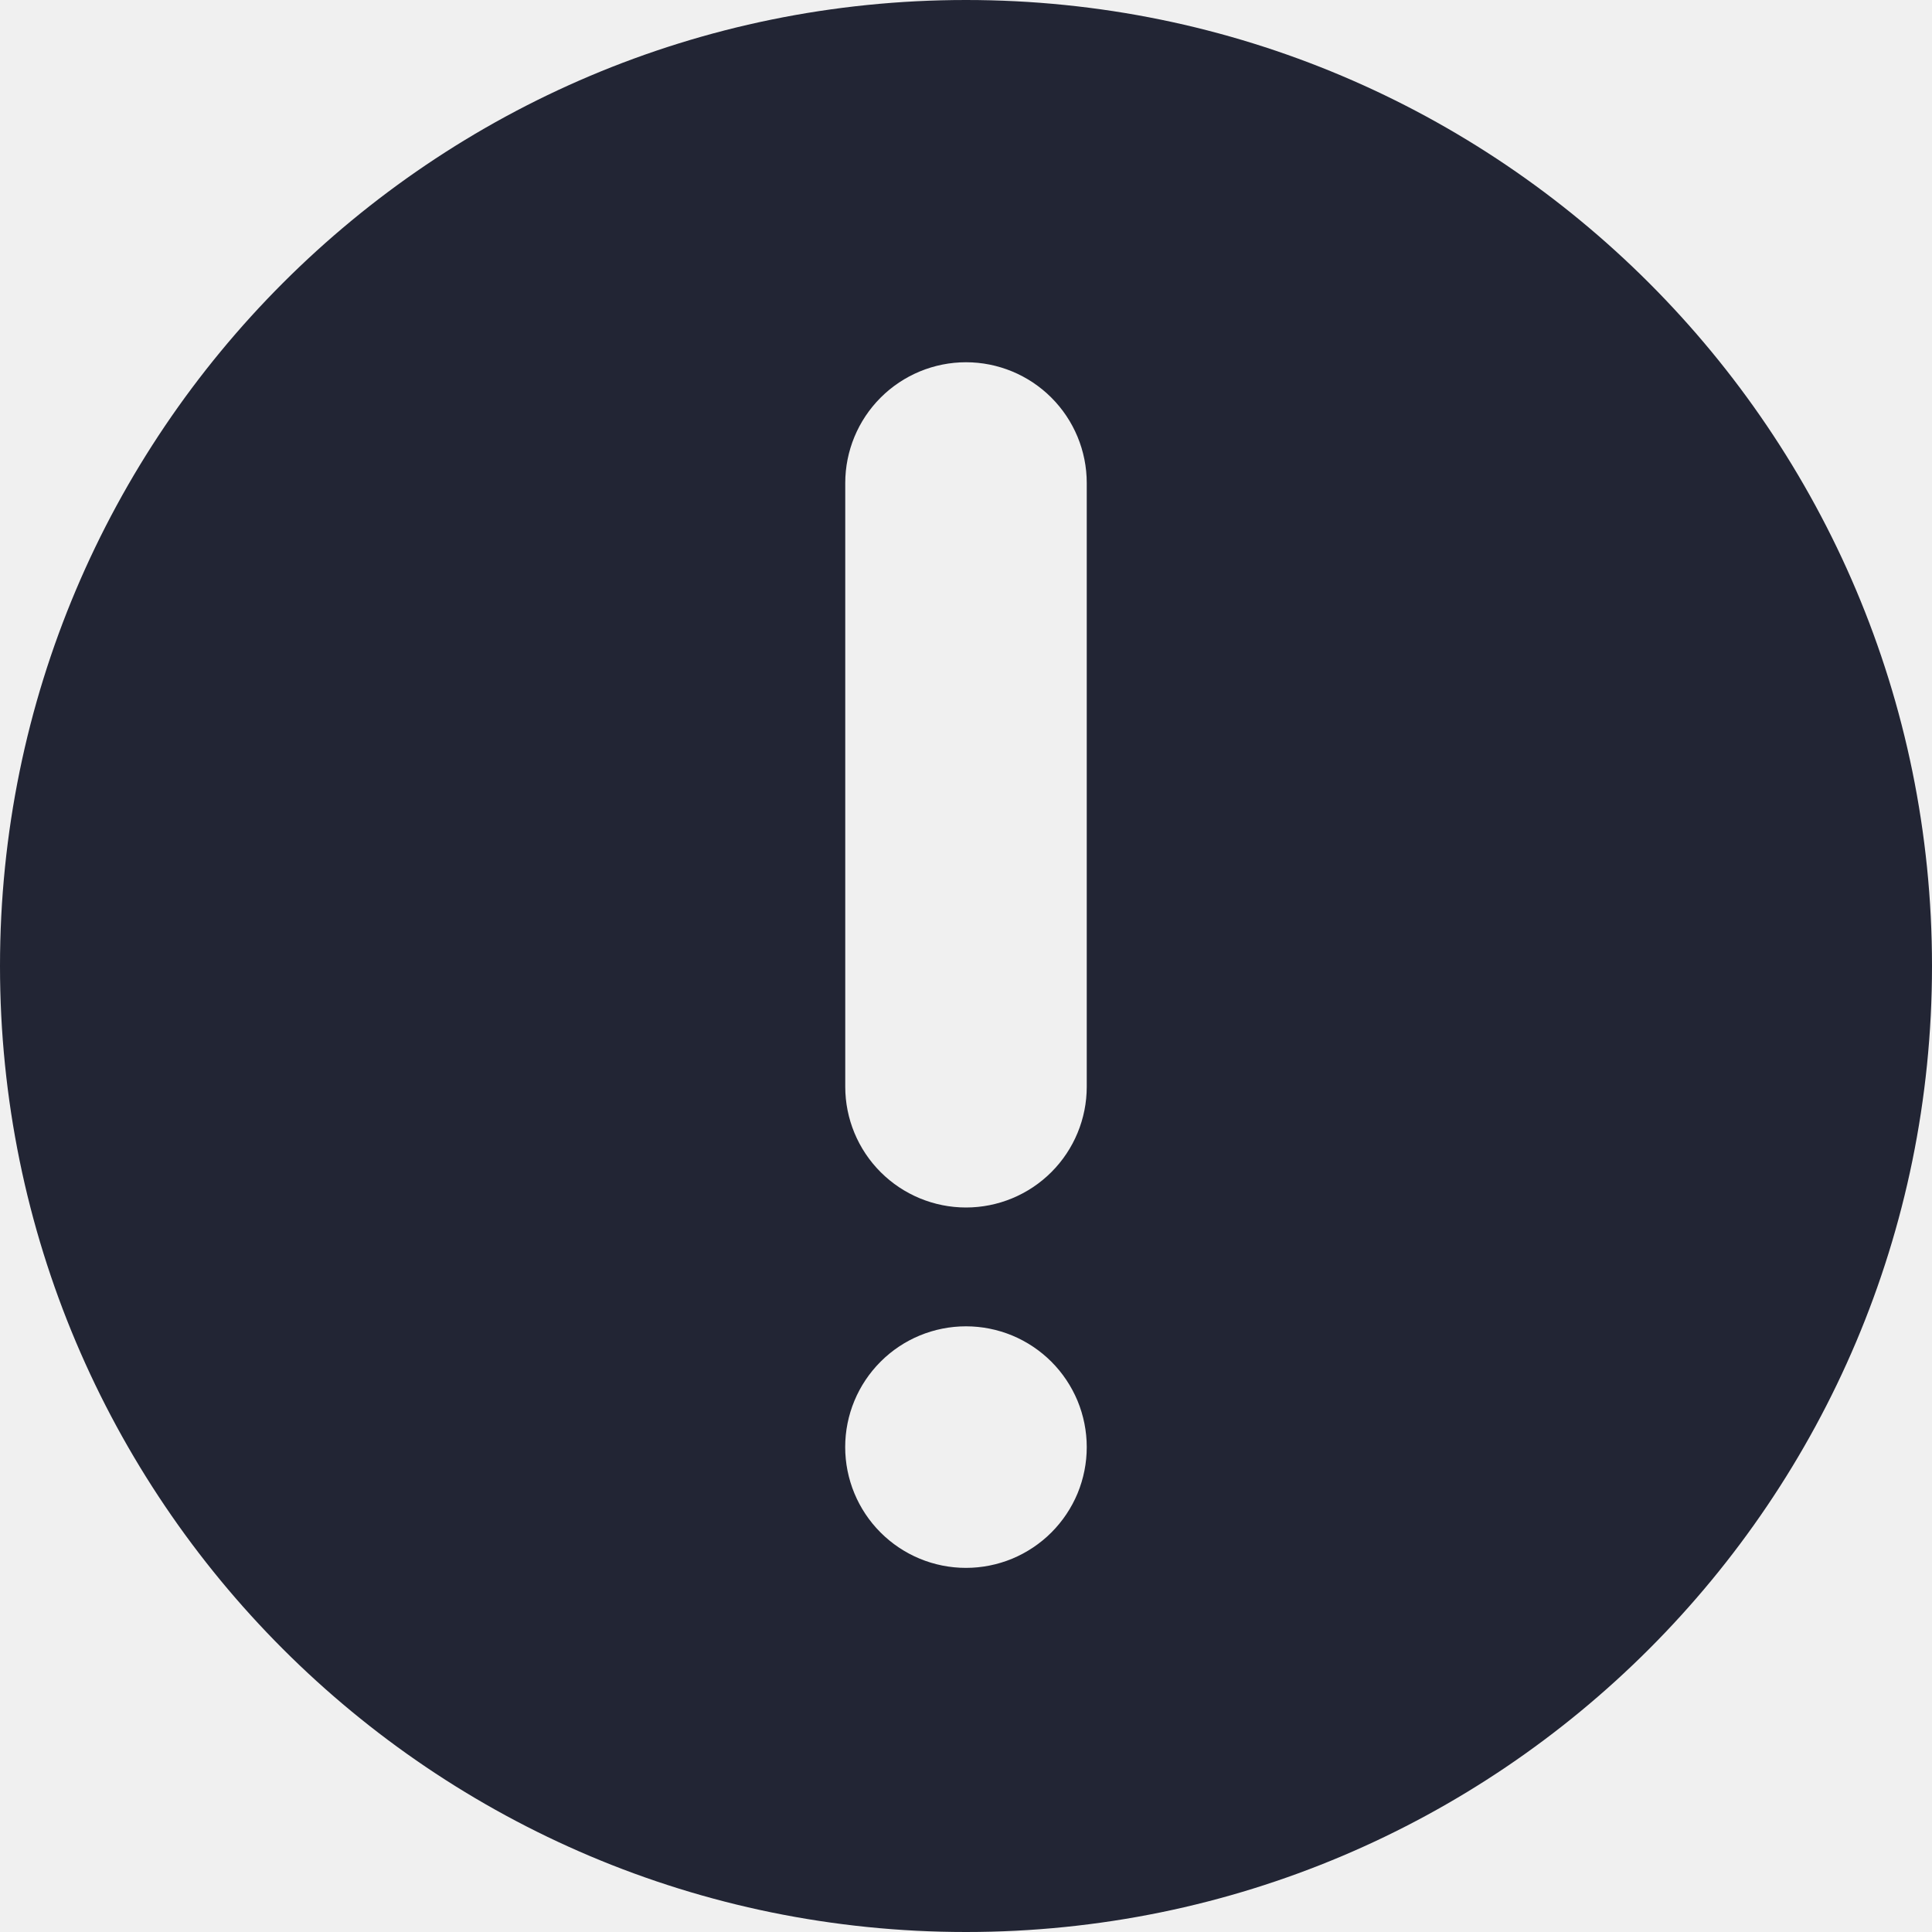
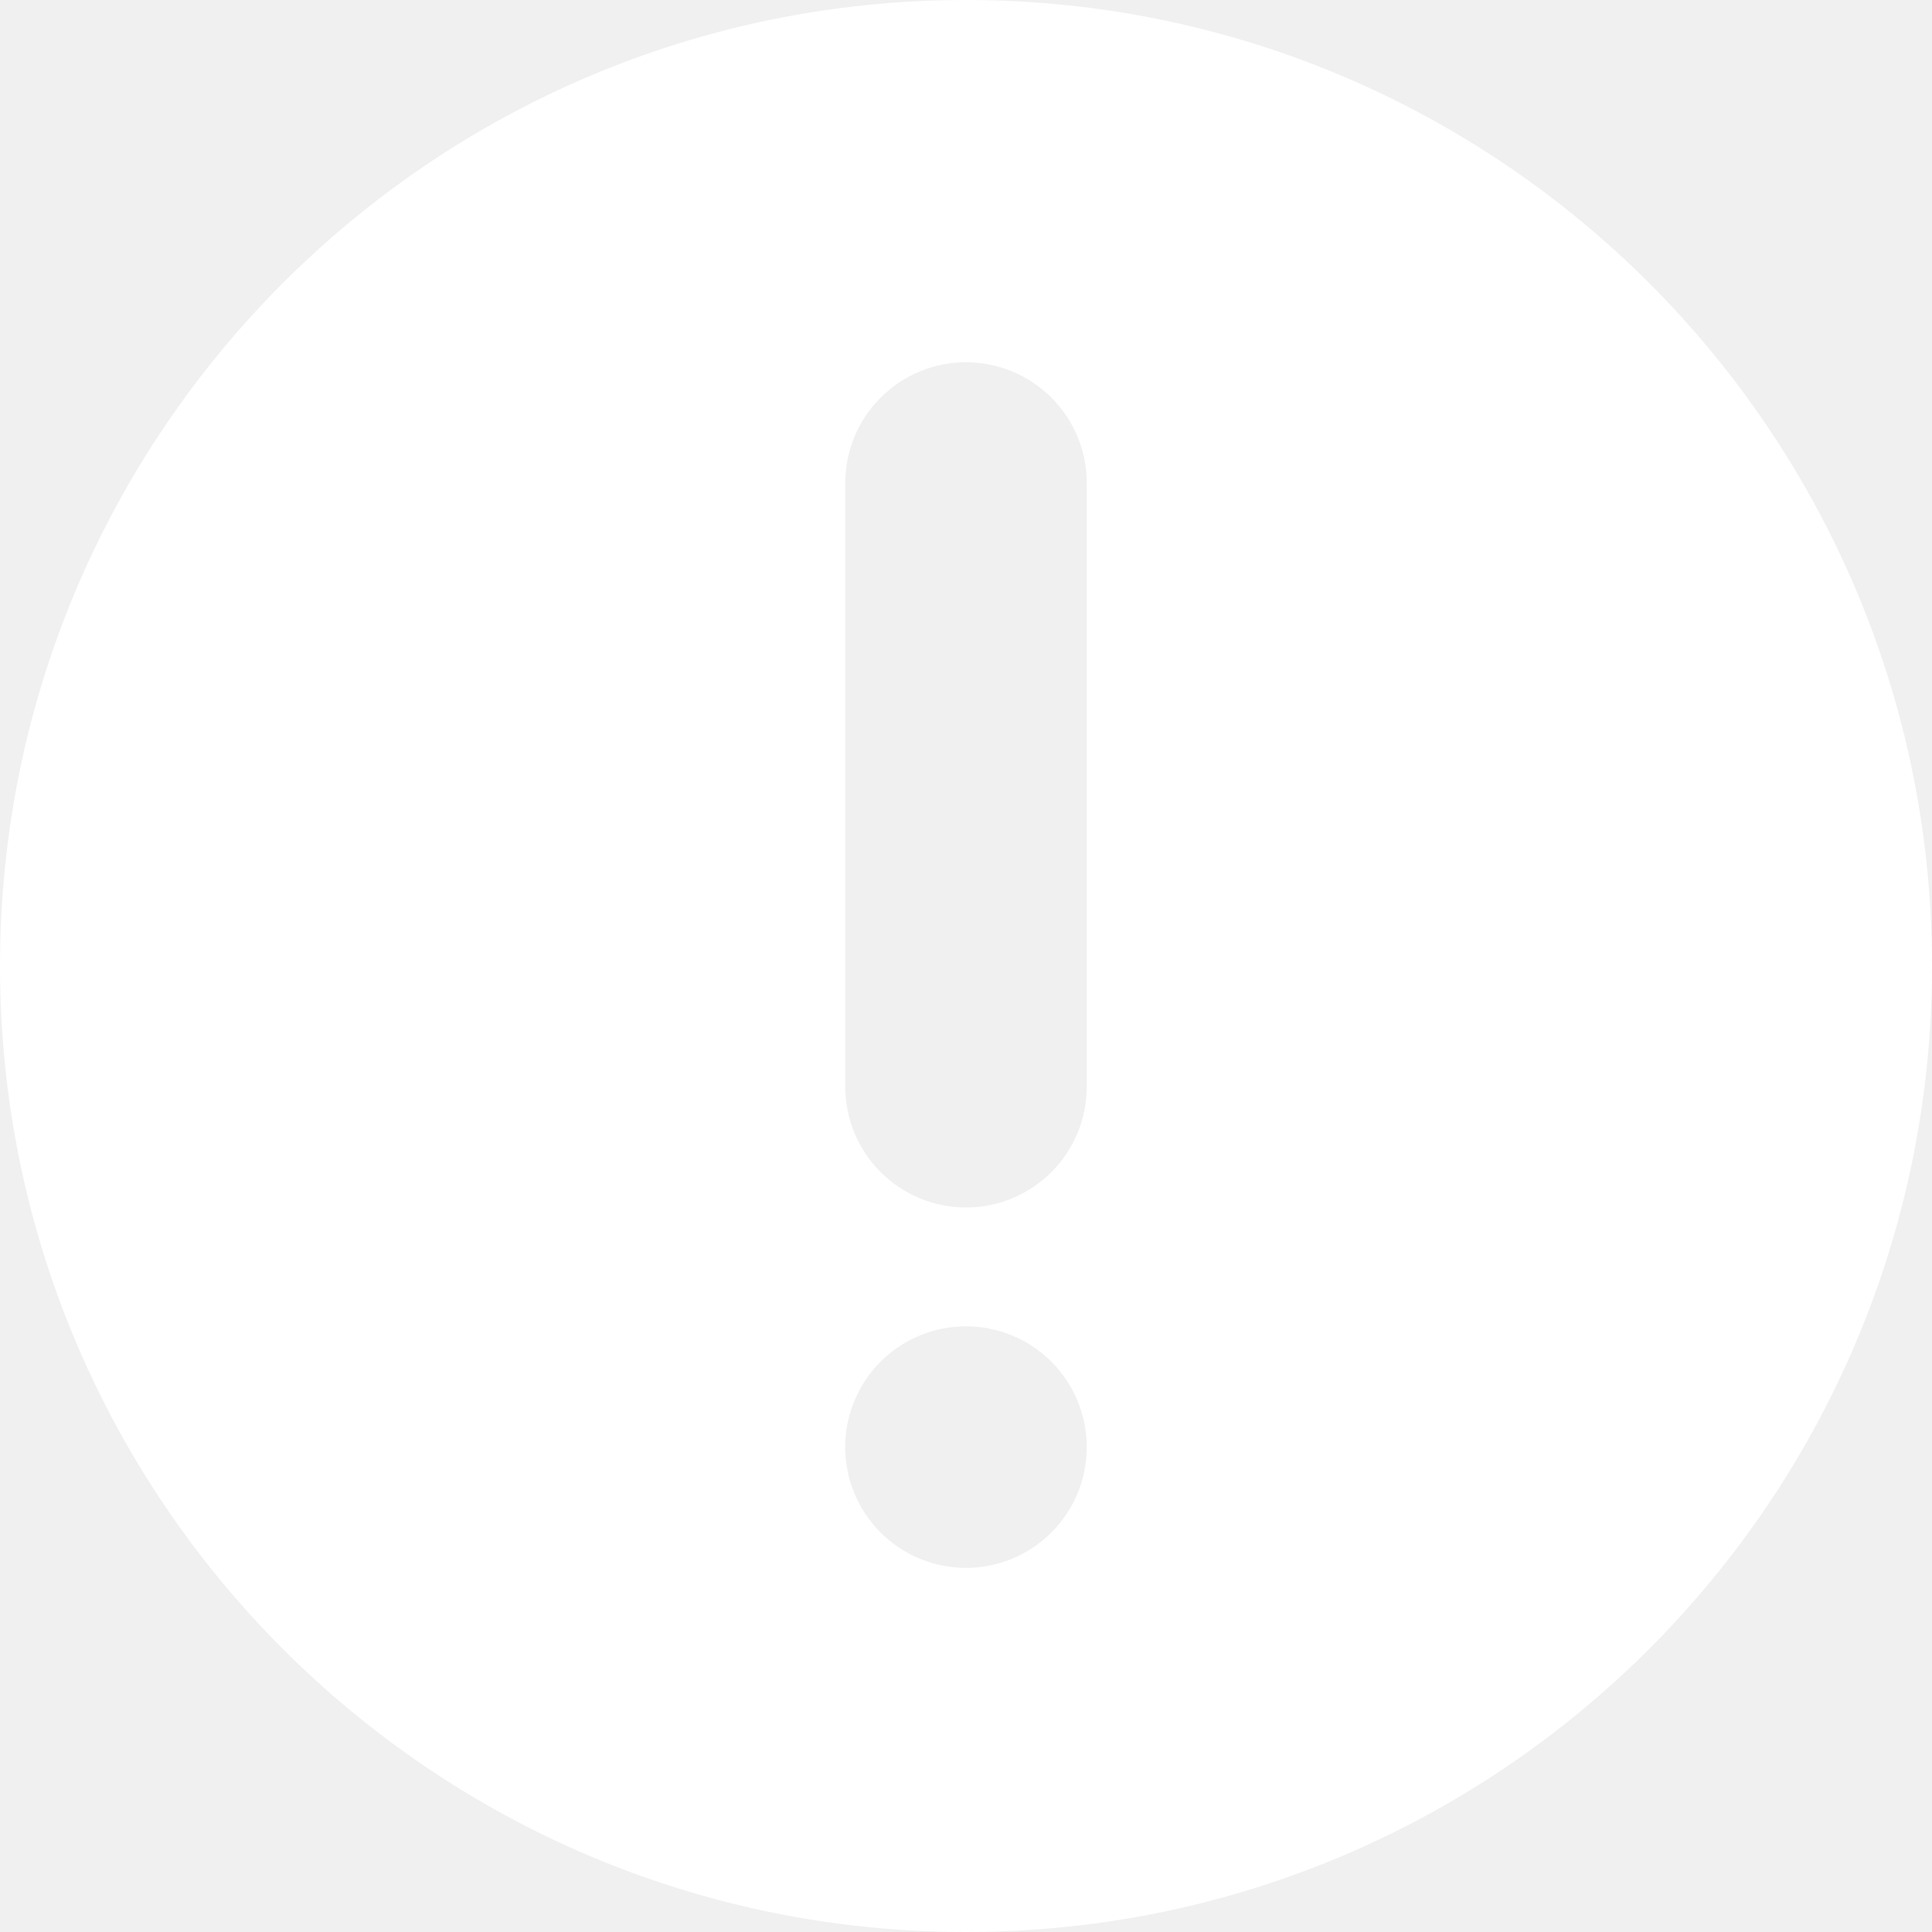
<svg xmlns="http://www.w3.org/2000/svg" width="32" height="32" viewBox="0 0 32 32" fill="none">
  <g clip-path="url(#clip0_427_1000)">
-     <path d="M16 32C24.836 32 32 24.836 32 16C32 7.164 24.836 0 16 0C7.164 0 0 7.164 0 16C0 24.836 7.164 32 16 32ZM18 18C18 18.53 17.789 19.039 17.414 19.414C17.039 19.789 16.53 20 16 20C15.47 20 14.961 19.789 14.586 19.414C14.211 19.039 14 18.53 14 18V8C14 7.47 14.211 6.961 14.586 6.586C14.961 6.211 15.47 6 16 6C16.53 6 17.039 6.211 17.414 6.586C17.789 6.961 18 7.47 18 8V18ZM16 21.968C16.263 21.968 16.523 22.02 16.765 22.12C17.008 22.221 17.229 22.369 17.414 22.554C17.6 22.74 17.747 22.961 17.848 23.203C17.948 23.446 18 23.706 18 23.969C18 24.232 17.948 24.492 17.848 24.735C17.747 24.977 17.599 25.198 17.414 25.383C17.228 25.569 17.007 25.716 16.765 25.817C16.522 25.917 16.262 25.969 15.999 25.969C15.468 25.969 14.96 25.758 14.585 25.383C14.21 25.008 13.999 24.499 13.999 23.968C13.999 23.437 14.21 22.929 14.585 22.554C14.96 22.178 15.469 21.968 16 21.968Z" fill="#222534" />
+     <path d="M16 32C24.836 32 32 24.836 32 16C32 7.164 24.836 0 16 0C7.164 0 0 7.164 0 16C0 24.836 7.164 32 16 32ZM18 18C18 18.53 17.789 19.039 17.414 19.414C17.039 19.789 16.53 20 16 20C15.47 20 14.961 19.789 14.586 19.414C14.211 19.039 14 18.53 14 18V8C14 7.47 14.211 6.961 14.586 6.586C14.961 6.211 15.47 6 16 6C16.53 6 17.039 6.211 17.414 6.586C17.789 6.961 18 7.47 18 8V18ZM16 21.968C16.263 21.968 16.523 22.02 16.765 22.12C17.008 22.221 17.229 22.369 17.414 22.554C17.6 22.74 17.747 22.961 17.848 23.203C17.948 23.446 18 23.706 18 23.969C18 24.232 17.948 24.492 17.848 24.735C17.747 24.977 17.599 25.198 17.414 25.383C17.228 25.569 17.007 25.716 16.765 25.817C16.522 25.917 16.262 25.969 15.999 25.969C15.468 25.969 14.96 25.758 14.585 25.383C14.21 25.008 13.999 24.499 13.999 23.968C13.999 23.437 14.21 22.929 14.585 22.554C14.96 22.178 15.469 21.968 16 21.968Z" fill="#ffffff" />
  </g>
  <defs>
    <clipPath id="clip0_427_1000">
      <rect width="32" height="32" fill="white" />
    </clipPath>
  </defs>
</svg>
